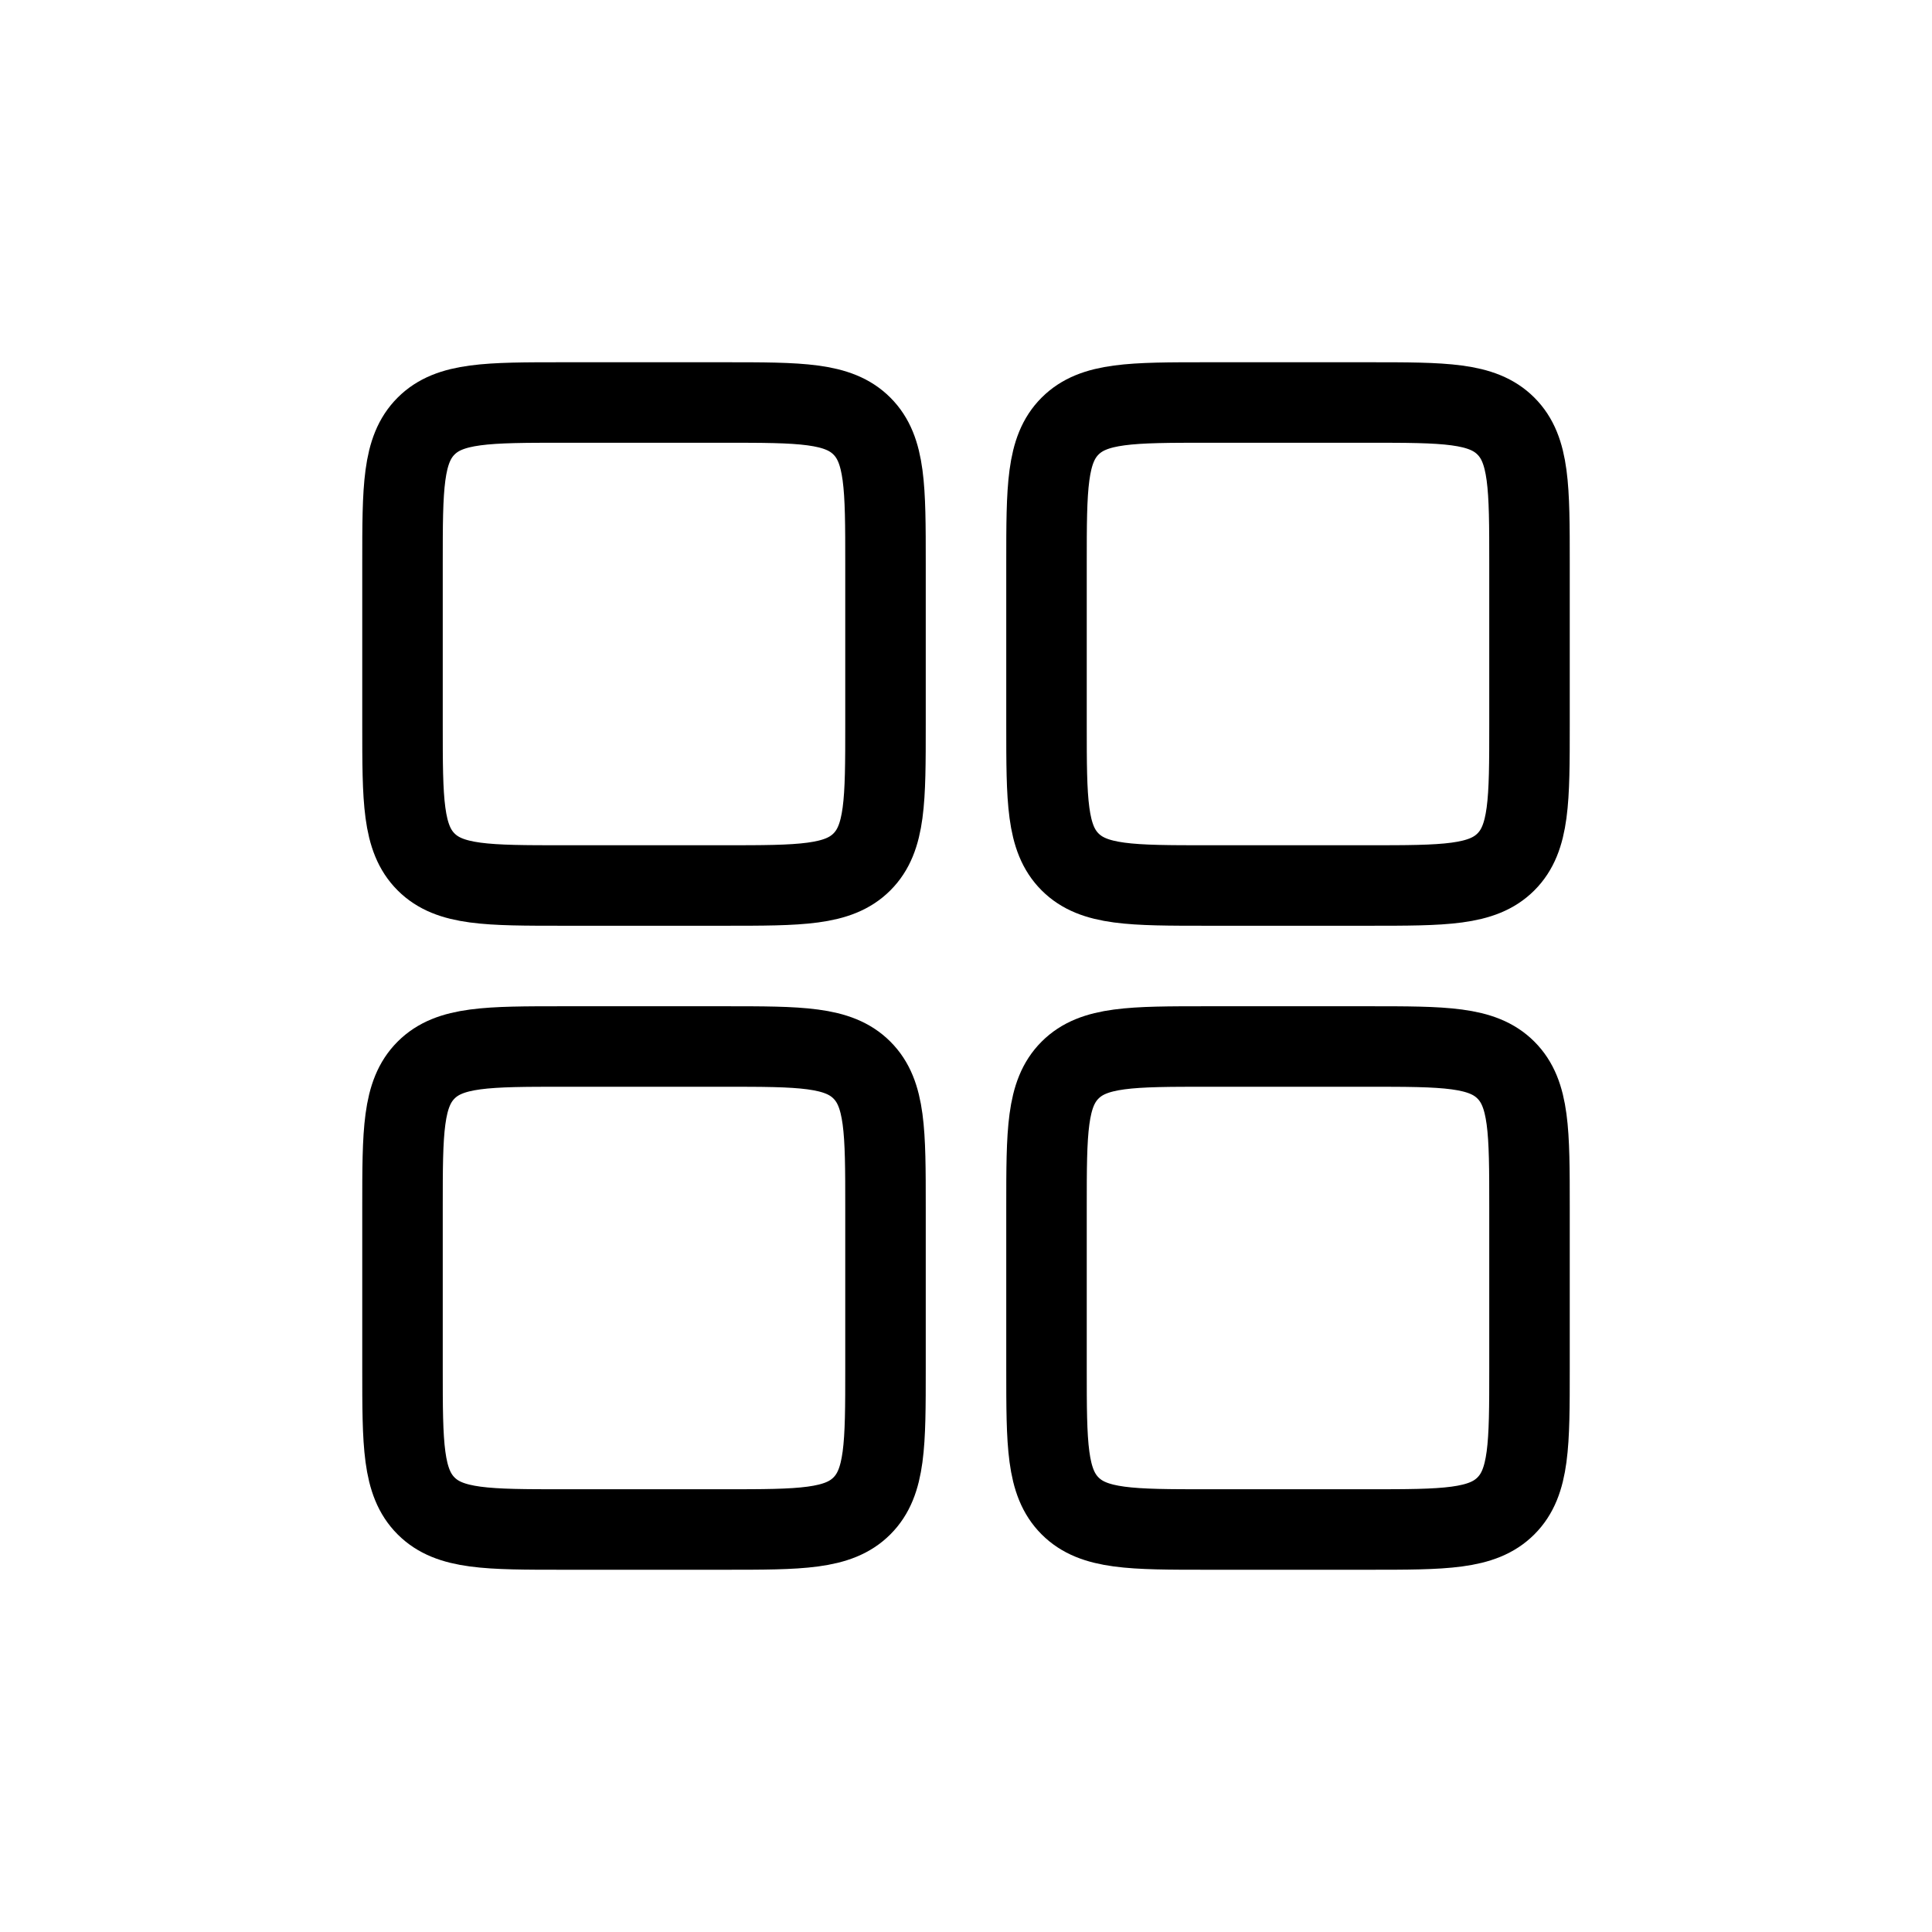
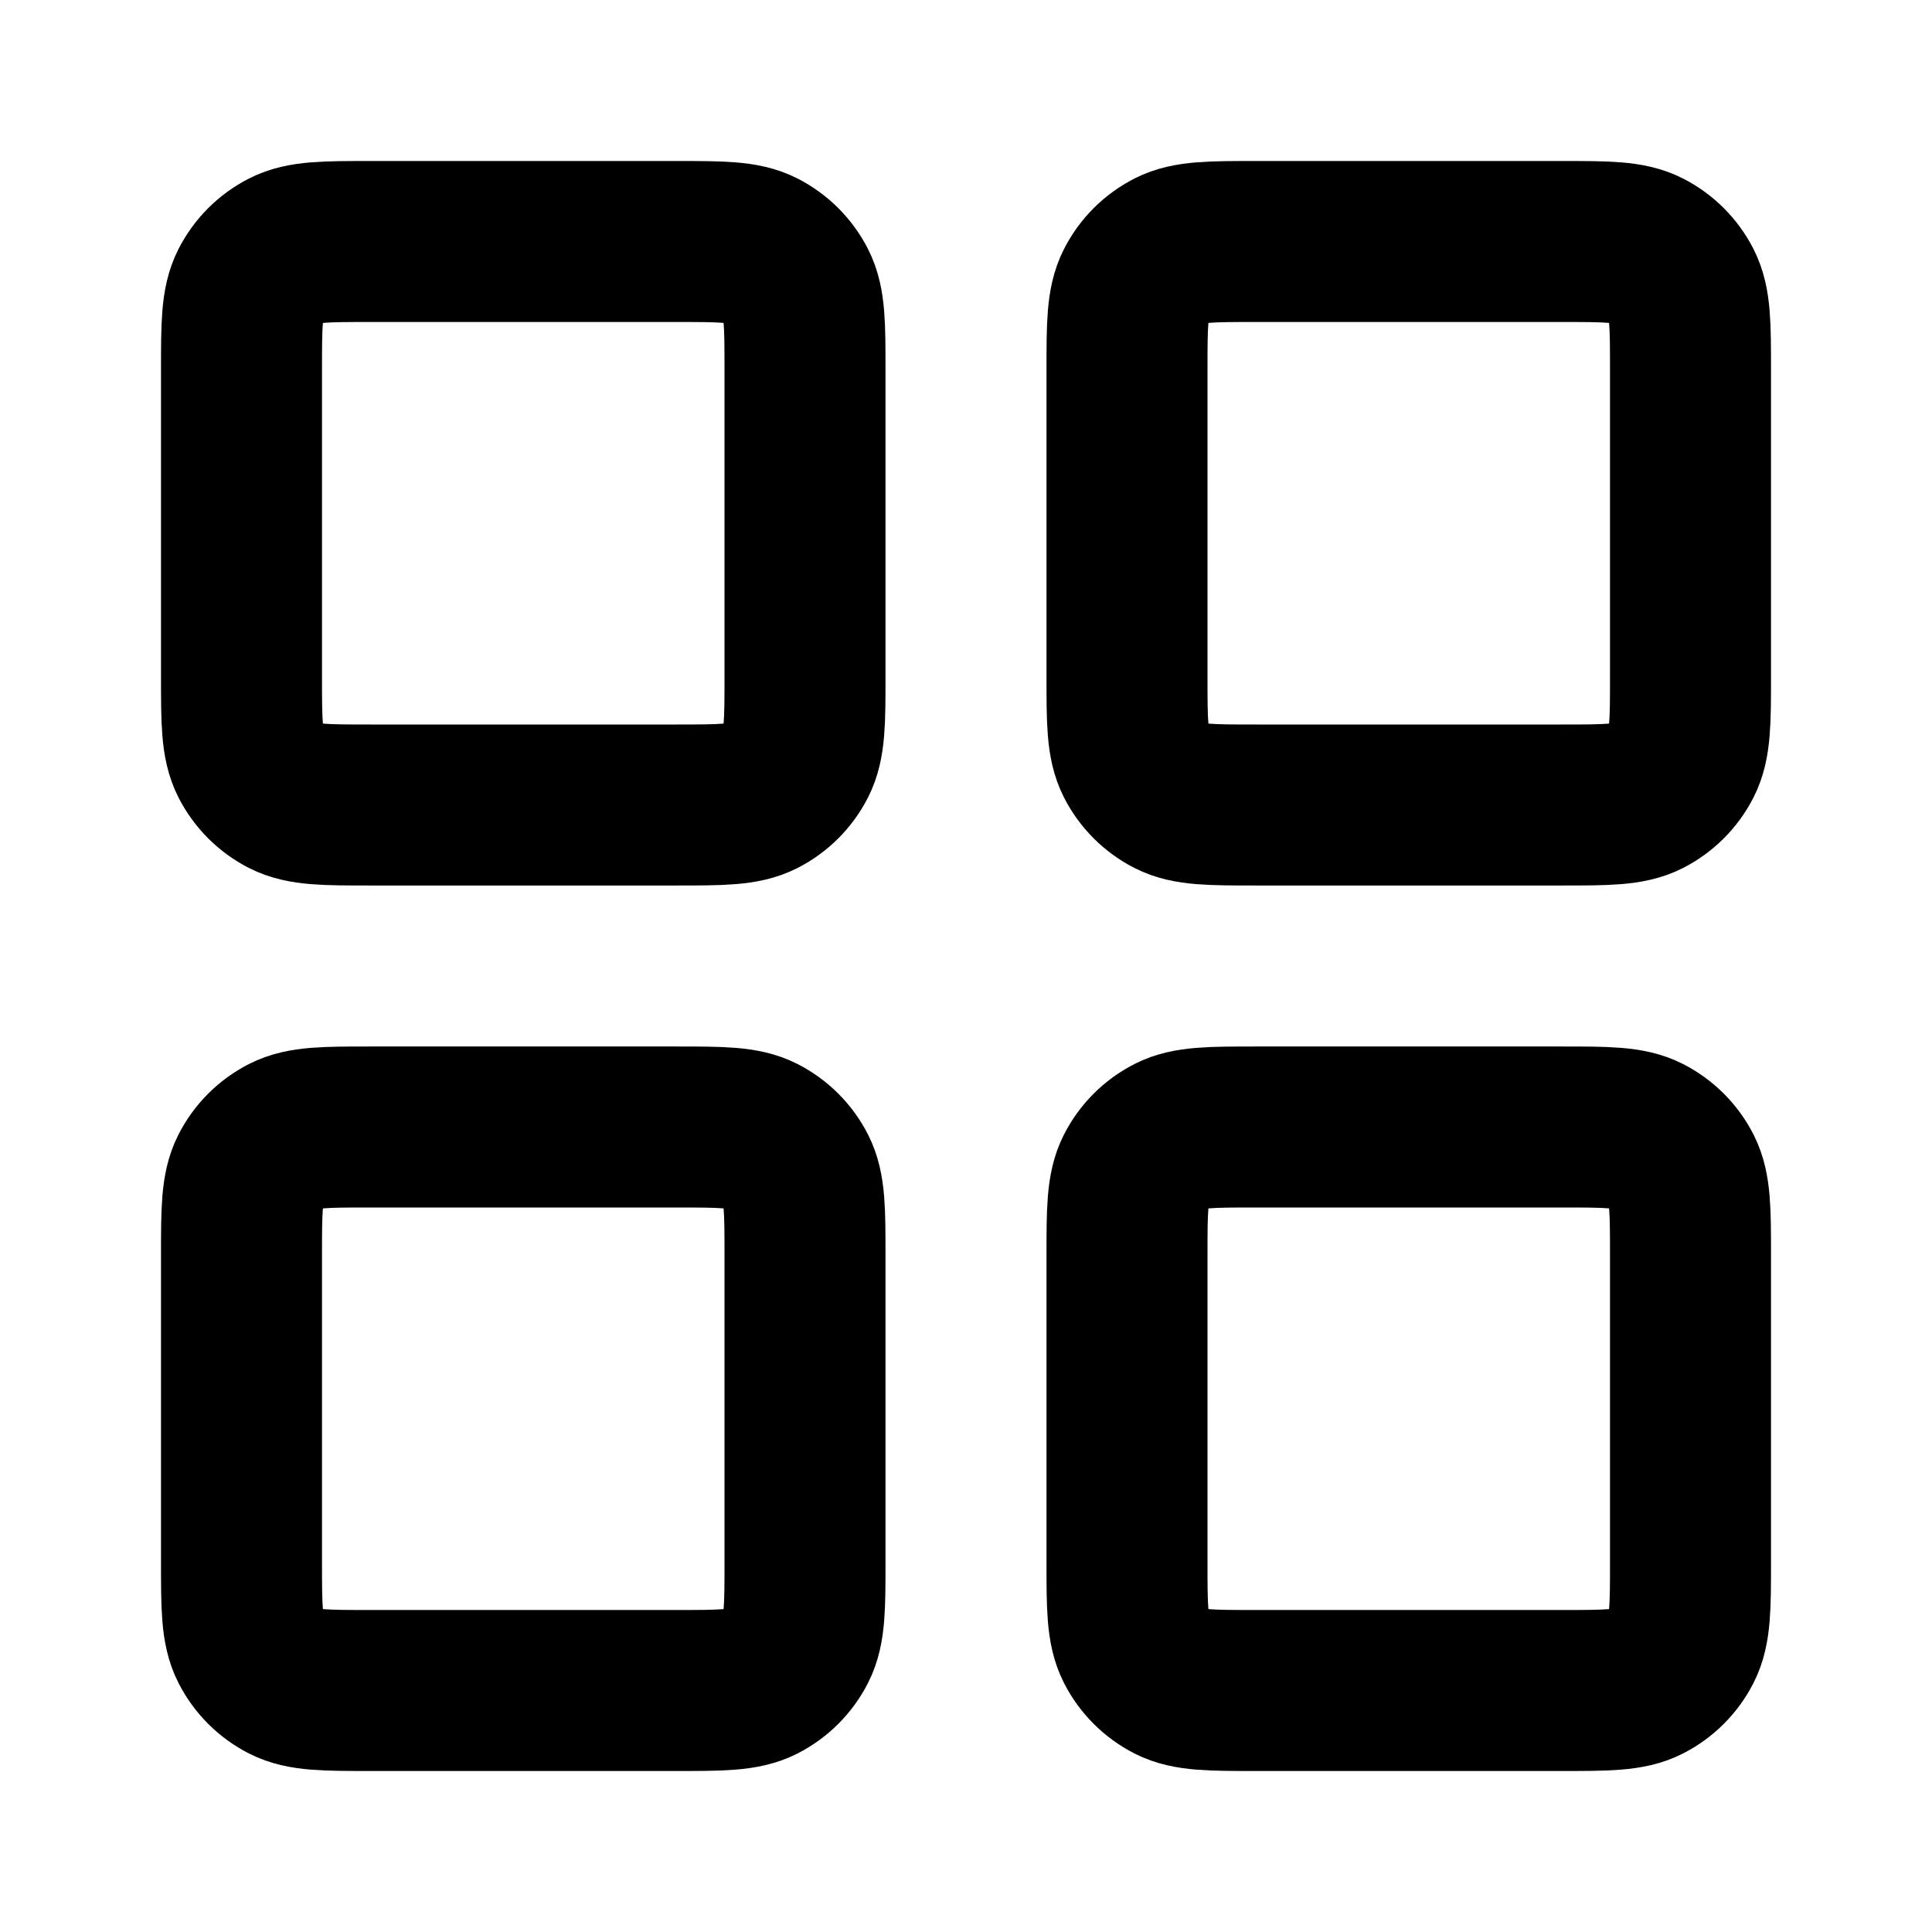
- <svg xmlns="http://www.w3.org/2000/svg" viewBox="0 0 24 24" fill="none">
-   <g id="SVGRepo_bgCarrier" stroke-width="0" />
-   <g id="SVGRepo_tracerCarrier" stroke-linecap="round" stroke-linejoin="round" />
-   <g id="SVGRepo_iconCarrier">
-     <path d="M13 15C13 14.057 13 13.586 13.293 13.293C13.586 13 14.057 13 15 13H17C17.943 13 18.414 13 18.707 13.293C19 13.586 19 14.057 19 15V17C19 17.943 19 18.414 18.707 18.707C18.414 19 17.943 19 17 19H15C14.057 19 13.586 19 13.293 18.707C13 18.414 13 17.943 13 17V15Z" stroke="#000000" stroke-linecap="round" stroke-linejoin="round" />
-     <path d="M13 7C13 6.057 13 5.586 13.293 5.293C13.586 5 14.057 5 15 5H17C17.943 5 18.414 5 18.707 5.293C19 5.586 19 6.057 19 7V9C19 9.943 19 10.414 18.707 10.707C18.414 11 17.943 11 17 11H15C14.057 11 13.586 11 13.293 10.707C13 10.414 13 9.943 13 9V7Z" stroke="#000000" stroke-linecap="round" stroke-linejoin="round" />
-     <path d="M5 15C5 14.057 5 13.586 5.293 13.293C5.586 13 6.057 13 7 13H9C9.943 13 10.414 13 10.707 13.293C11 13.586 11 14.057 11 15V17C11 17.943 11 18.414 10.707 18.707C10.414 19 9.943 19 9 19H7C6.057 19 5.586 19 5.293 18.707C5 18.414 5 17.943 5 17V15Z" stroke="#000000" stroke-linecap="round" stroke-linejoin="round" />
-     <path d="M5 7C5 6.057 5 5.586 5.293 5.293C5.586 5 6.057 5 7 5H9C9.943 5 10.414 5 10.707 5.293C11 5.586 11 6.057 11 7V9C11 9.943 11 10.414 10.707 10.707C10.414 11 9.943 11 9 11H7C6.057 11 5.586 11 5.293 10.707C5 10.414 5 9.943 5 9V7Z" stroke="#000000" stroke-linecap="round" stroke-linejoin="round" />
-   </g>
+ <svg xmlns="http://www.w3.org/2000/svg" width="100%" height="100%" viewBox="0 0 24 24" fill="none">
+   <path d="M8.4 3H4.6C4.04 3 3.76 3 3.546 3.109C3.358 3.205 3.205 3.358 3.109 3.546C3 3.76 3 4.04 3 4.6V8.4C3 8.96 3 9.24 3.109 9.454C3.205 9.642 3.358 9.795 3.546 9.891C3.76 10 4.04 10 4.6 10H8.4C8.96 10 9.24 10 9.454 9.891C9.642 9.795 9.795 9.642 9.891 9.454C10 9.24 10 8.96 10 8.4V4.6C10 4.04 10 3.76 9.891 3.546C9.795 3.358 9.642 3.205 9.454 3.109C9.24 3 8.96 3 8.4 3Z" stroke="currentColor" stroke-width="2" stroke-linecap="round" stroke-linejoin="round" />
+   <path d="M19.4 3H15.6C15.04 3 14.76 3 14.546 3.109C14.358 3.205 14.205 3.358 14.109 3.546C14 3.76 14 4.04 14 4.6V8.4C14 8.96 14 9.24 14.109 9.454C14.205 9.642 14.358 9.795 14.546 9.891C14.76 10 15.04 10 15.6 10H19.4C19.96 10 20.24 10 20.454 9.891C20.642 9.795 20.795 9.642 20.891 9.454C21 9.24 21 8.96 21 8.4V4.6C21 4.04 21 3.76 20.891 3.546C20.795 3.358 20.642 3.205 20.454 3.109C20.24 3 19.96 3 19.4 3Z" stroke="currentColor" stroke-width="2" stroke-linecap="round" stroke-linejoin="round" />
+   <path d="M19.4 14H15.6C15.04 14 14.76 14 14.546 14.109C14.358 14.205 14.205 14.358 14.109 14.546C14 14.76 14 15.04 14 15.6V19.4C14 19.96 14 20.24 14.109 20.454C14.205 20.642 14.358 20.795 14.546 20.891C14.76 21 15.04 21 15.6 21H19.4C19.96 21 20.24 21 20.454 20.891C20.642 20.795 20.795 20.642 20.891 20.454C21 20.24 21 19.96 21 19.4V15.6C21 15.04 21 14.76 20.891 14.546C20.795 14.358 20.642 14.205 20.454 14.109C20.24 14 19.96 14 19.4 14Z" stroke="currentColor" stroke-width="2" stroke-linecap="round" stroke-linejoin="round" />
+   <path d="M8.4 14H4.6C4.04 14 3.76 14 3.546 14.109C3.358 14.205 3.205 14.358 3.109 14.546C3 14.76 3 15.04 3 15.6V19.4C3 19.96 3 20.24 3.109 20.454C3.205 20.642 3.358 20.795 3.546 20.891C3.76 21 4.04 21 4.6 21H8.4C8.96 21 9.24 21 9.454 20.891C9.642 20.795 9.795 20.642 9.891 20.454C10 20.24 10 19.96 10 19.4V15.6C10 15.04 10 14.76 9.891 14.546C9.795 14.358 9.642 14.205 9.454 14.109C9.24 14 8.96 14 8.4 14Z" stroke="currentColor" stroke-width="2" stroke-linecap="round" stroke-linejoin="round" />
</svg>
